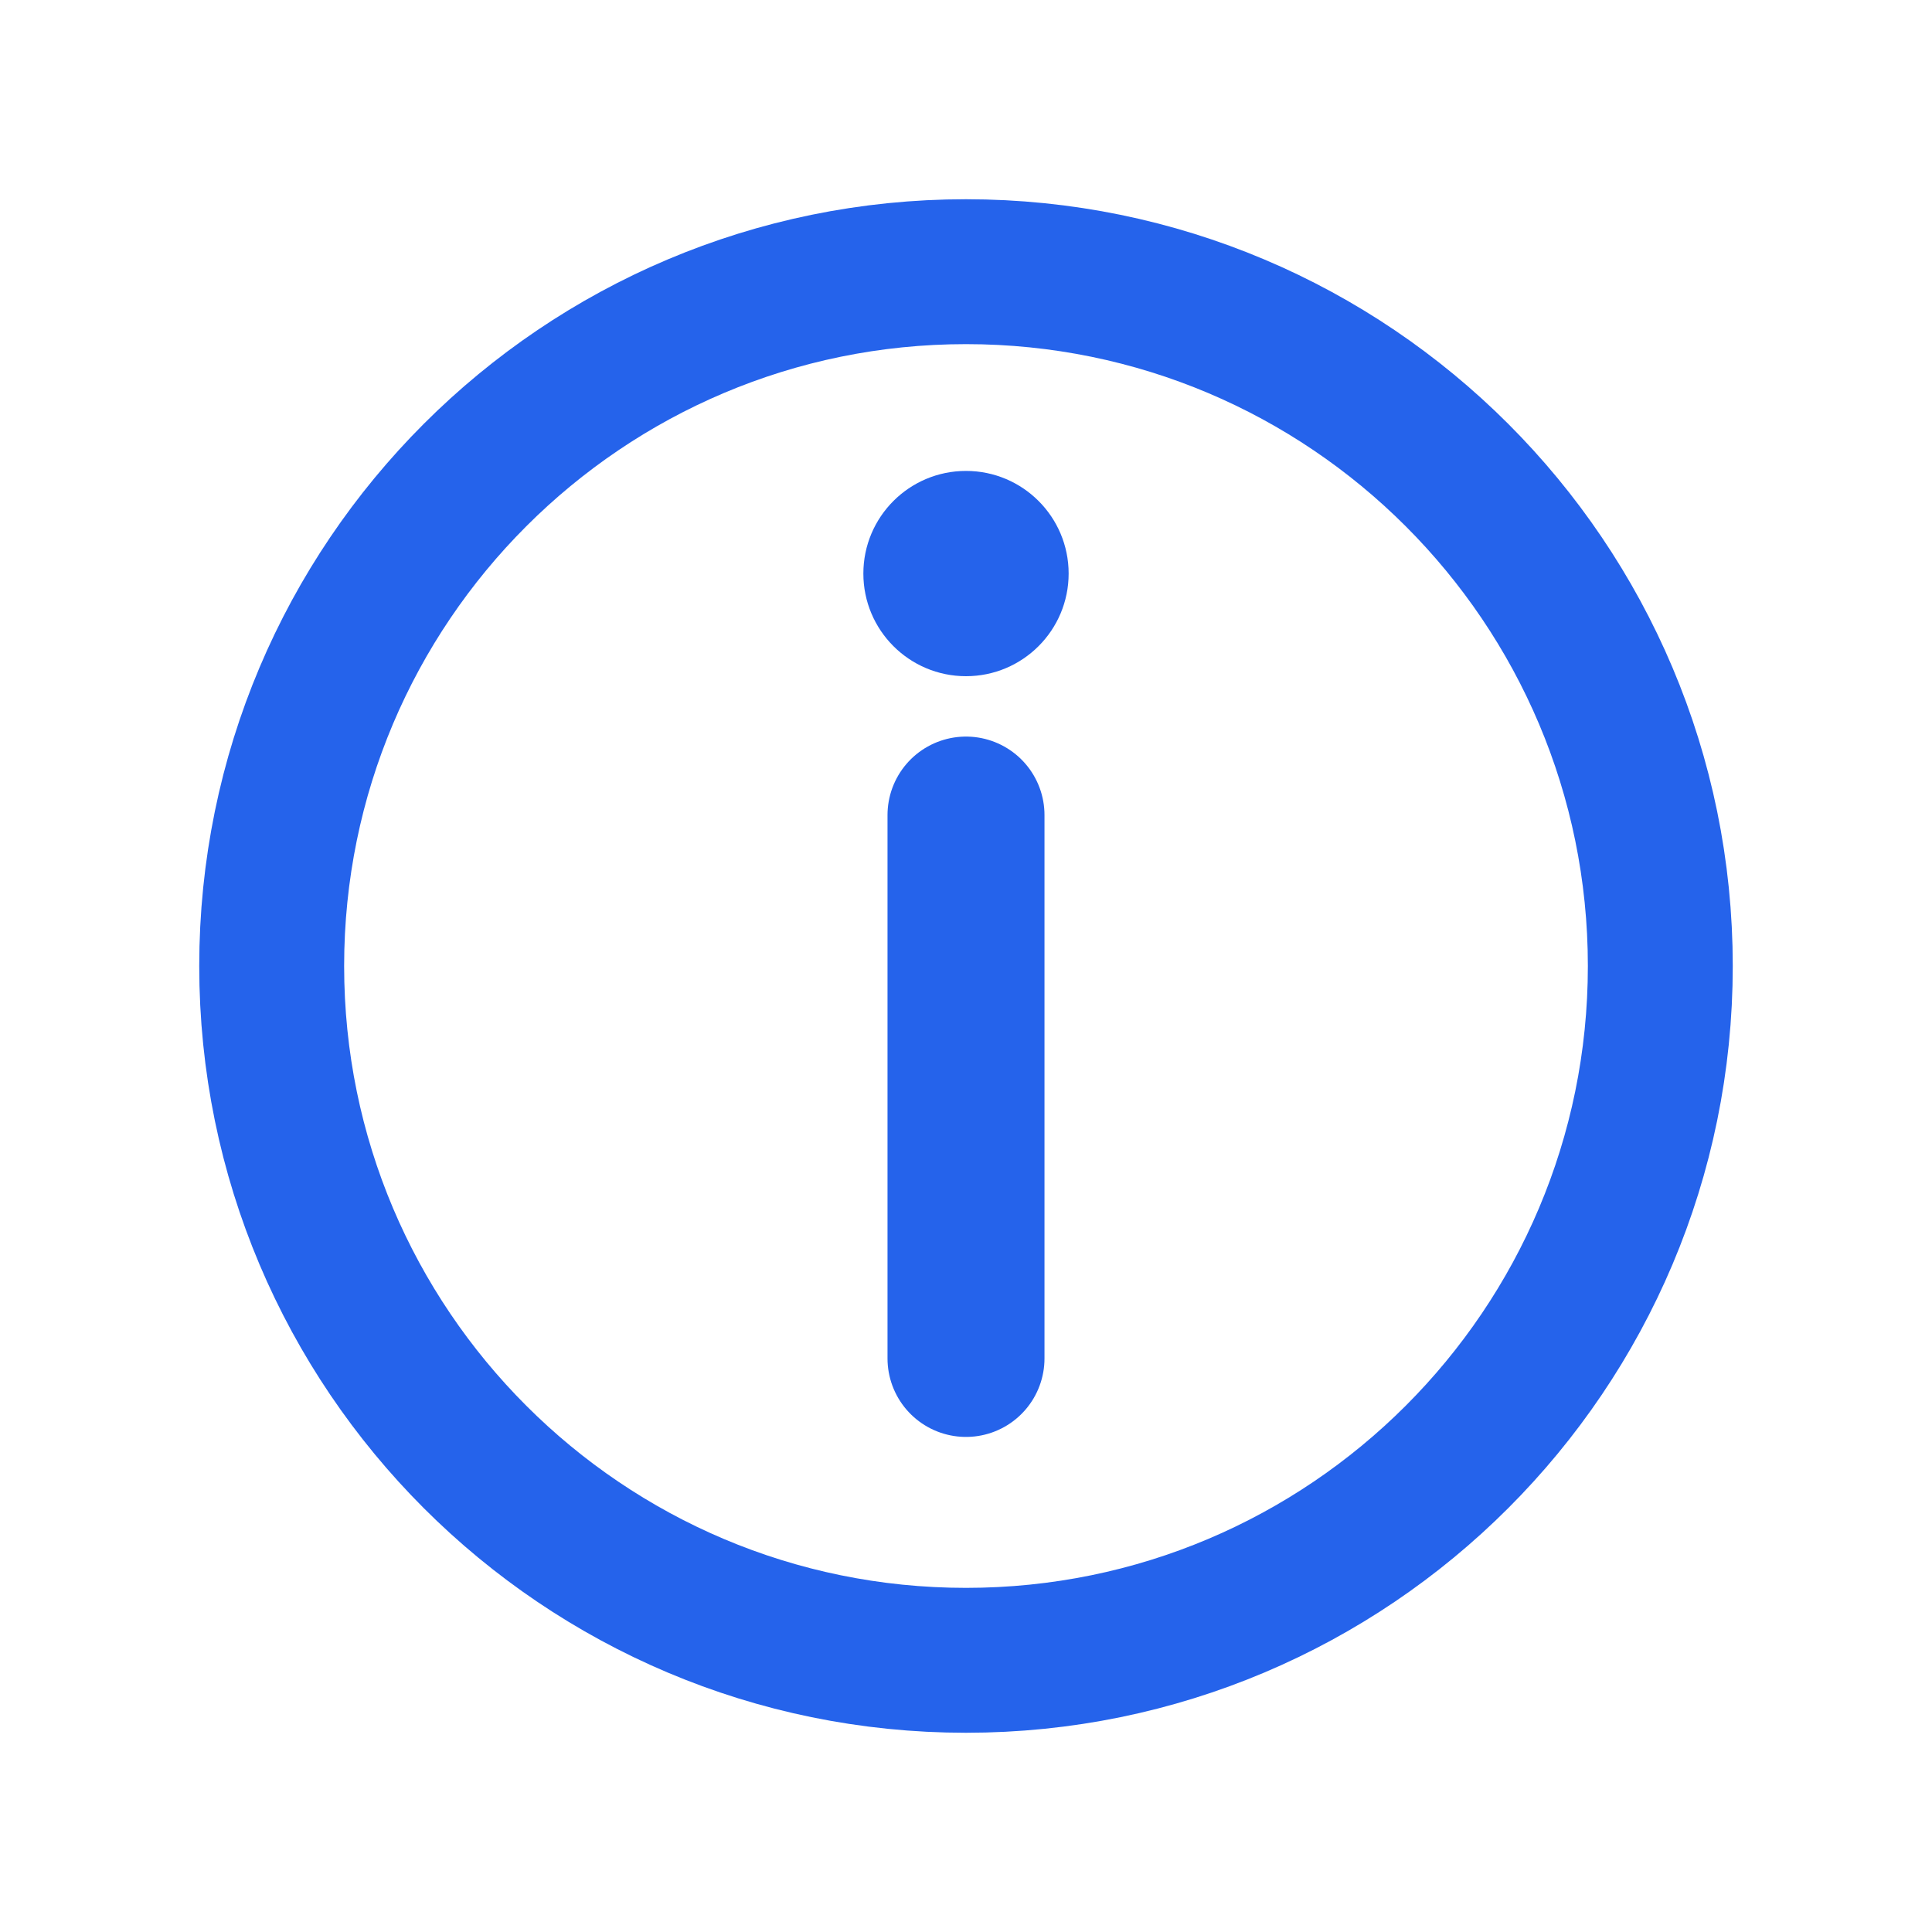
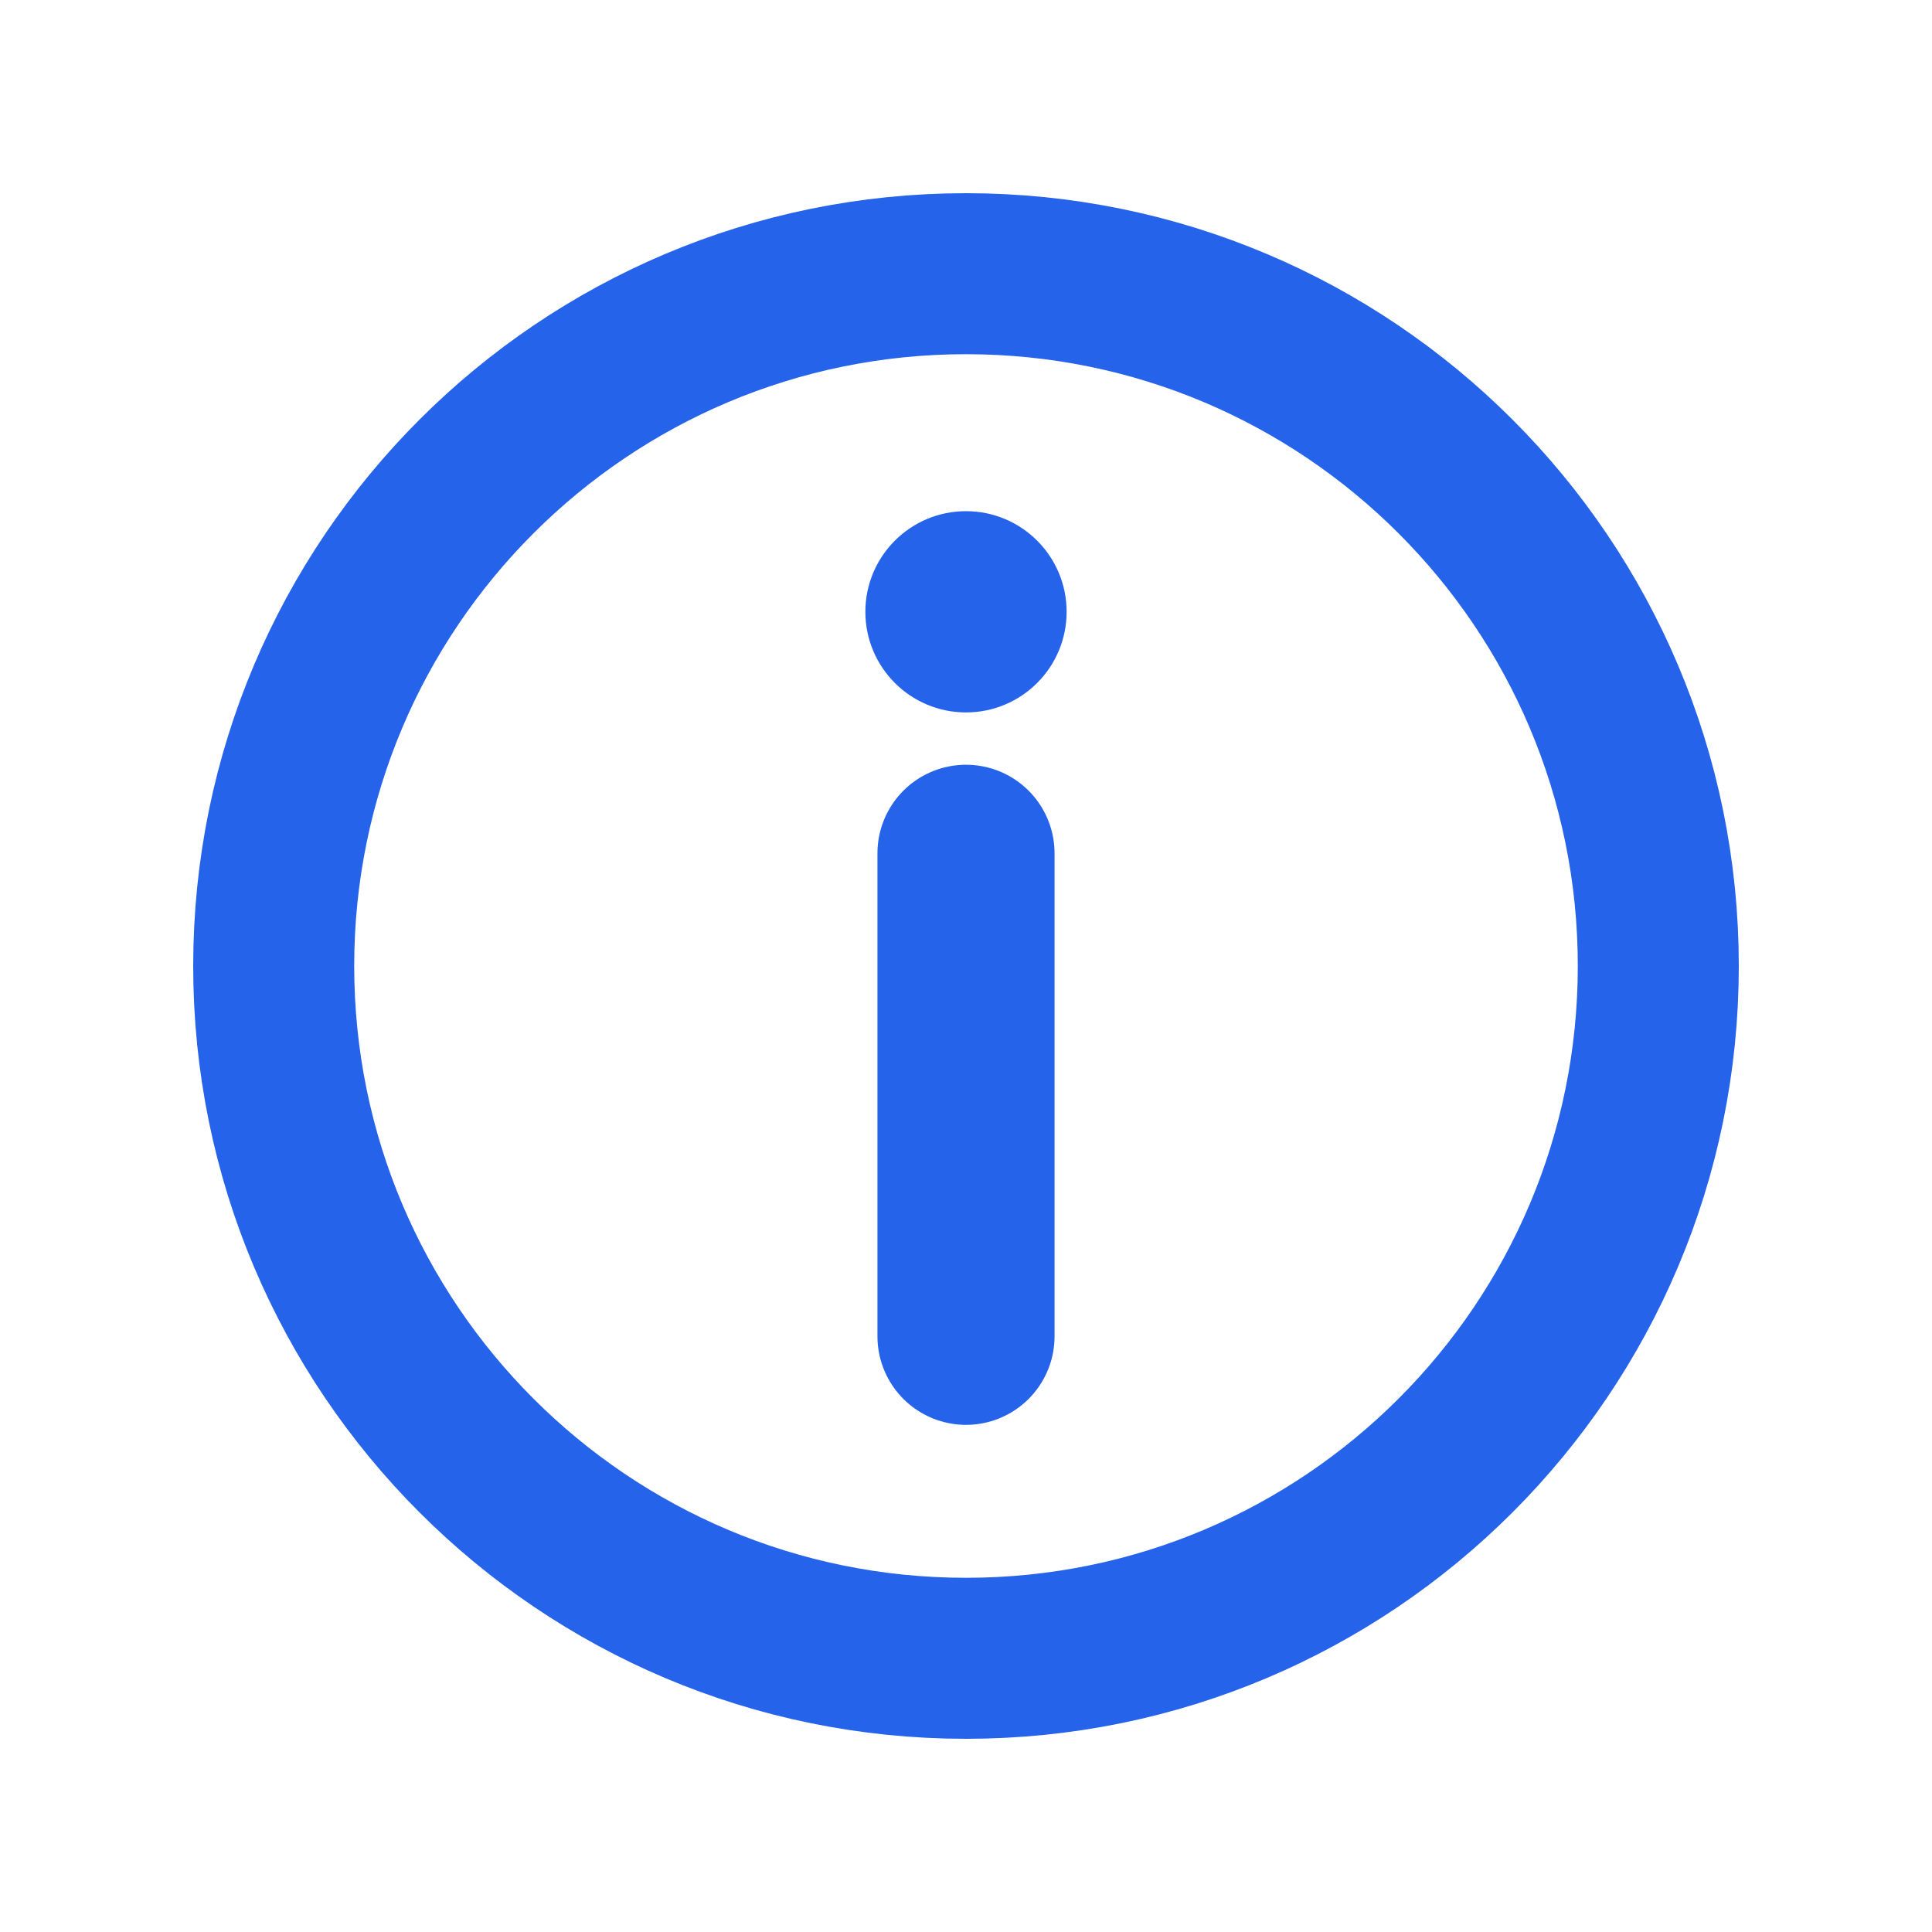
- <svg xmlns="http://www.w3.org/2000/svg" width="32" height="32" viewBox="0 0 32 32" fill="none">
-   <circle cx="16" cy="16" r="11.5" stroke="#2563eb" stroke-width="2.4" />
-   <circle cx="16" cy="9.5" r="1.7" fill="#2563eb" />
-   <path d="M16 13.5 L16 22.5" stroke="#2563eb" stroke-width="2.6" stroke-linecap="round" />
+ <svg xmlns="http://www.w3.org/2000/svg" width="24" height="24" viewBox="0 0 24 24" fill="none">
+   <circle cx="12" cy="12" r="8.6" stroke="#2563EB" stroke-width="2" />
+   <circle cx="12" cy="7.6" r="1.25" fill="#2563EB" />
+   <path d="M12 10.6 V16.6" stroke="#2563EB" stroke-width="2.2" stroke-linecap="round" />
</svg>
